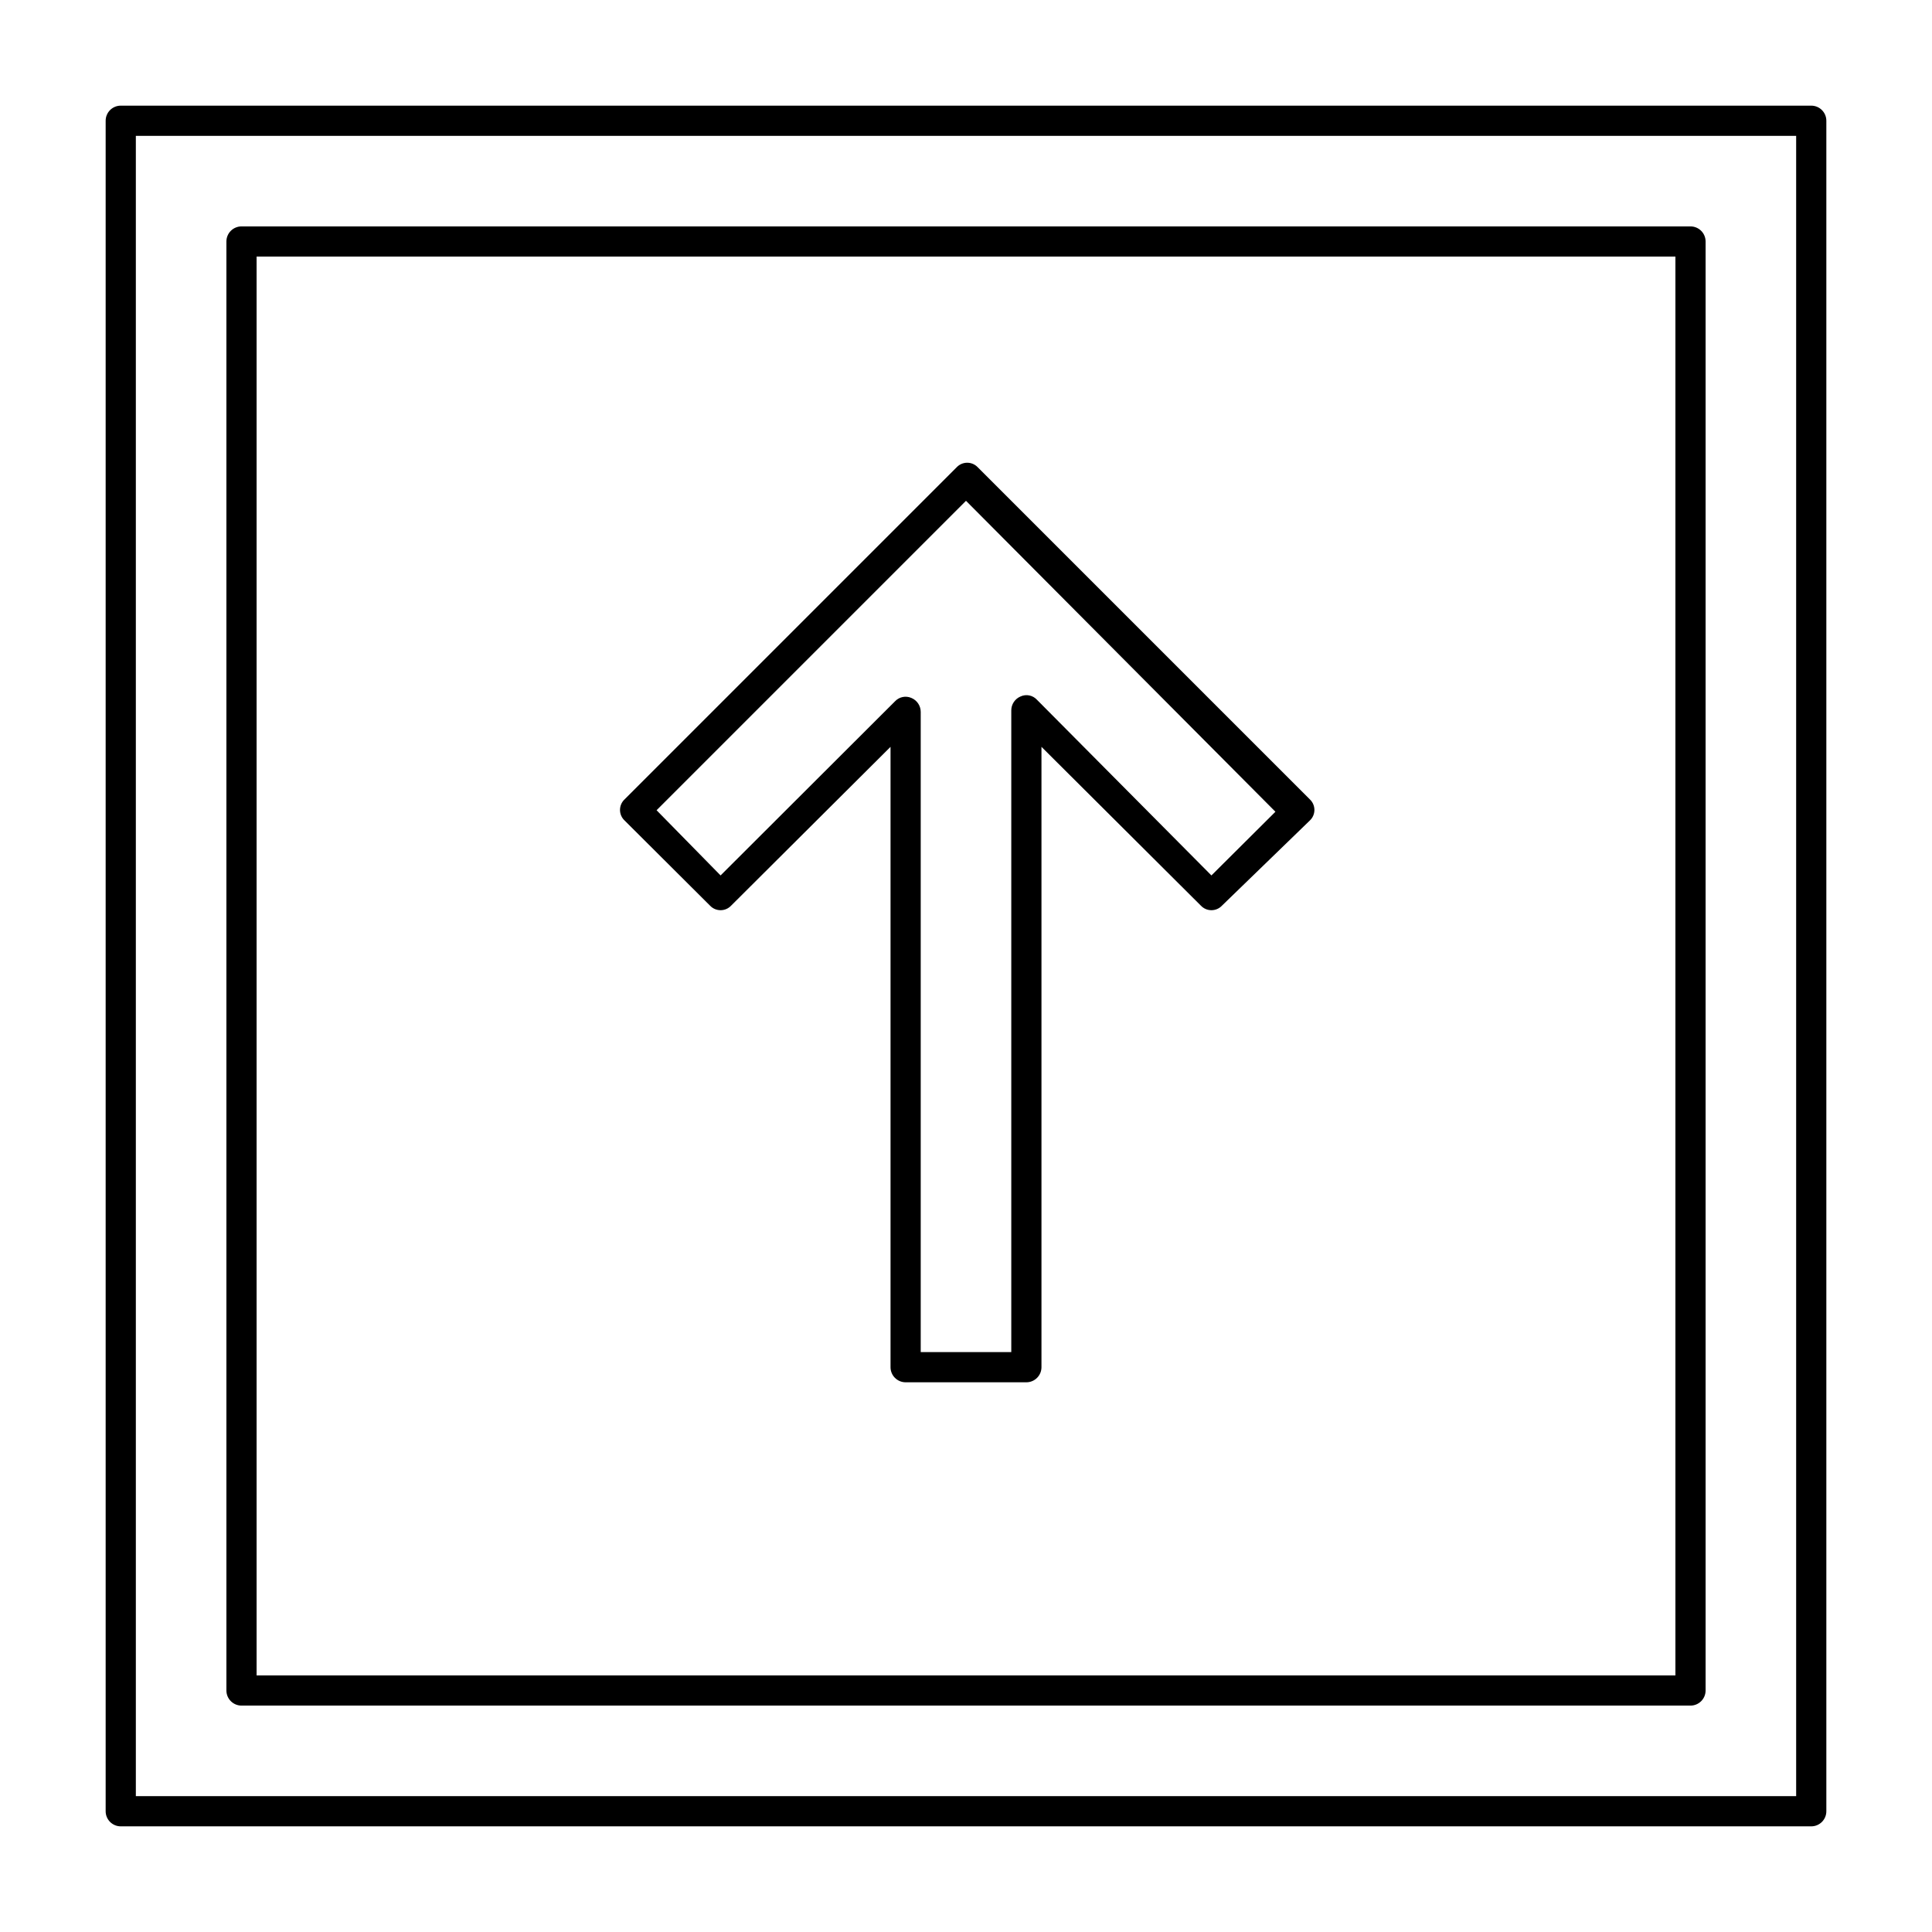
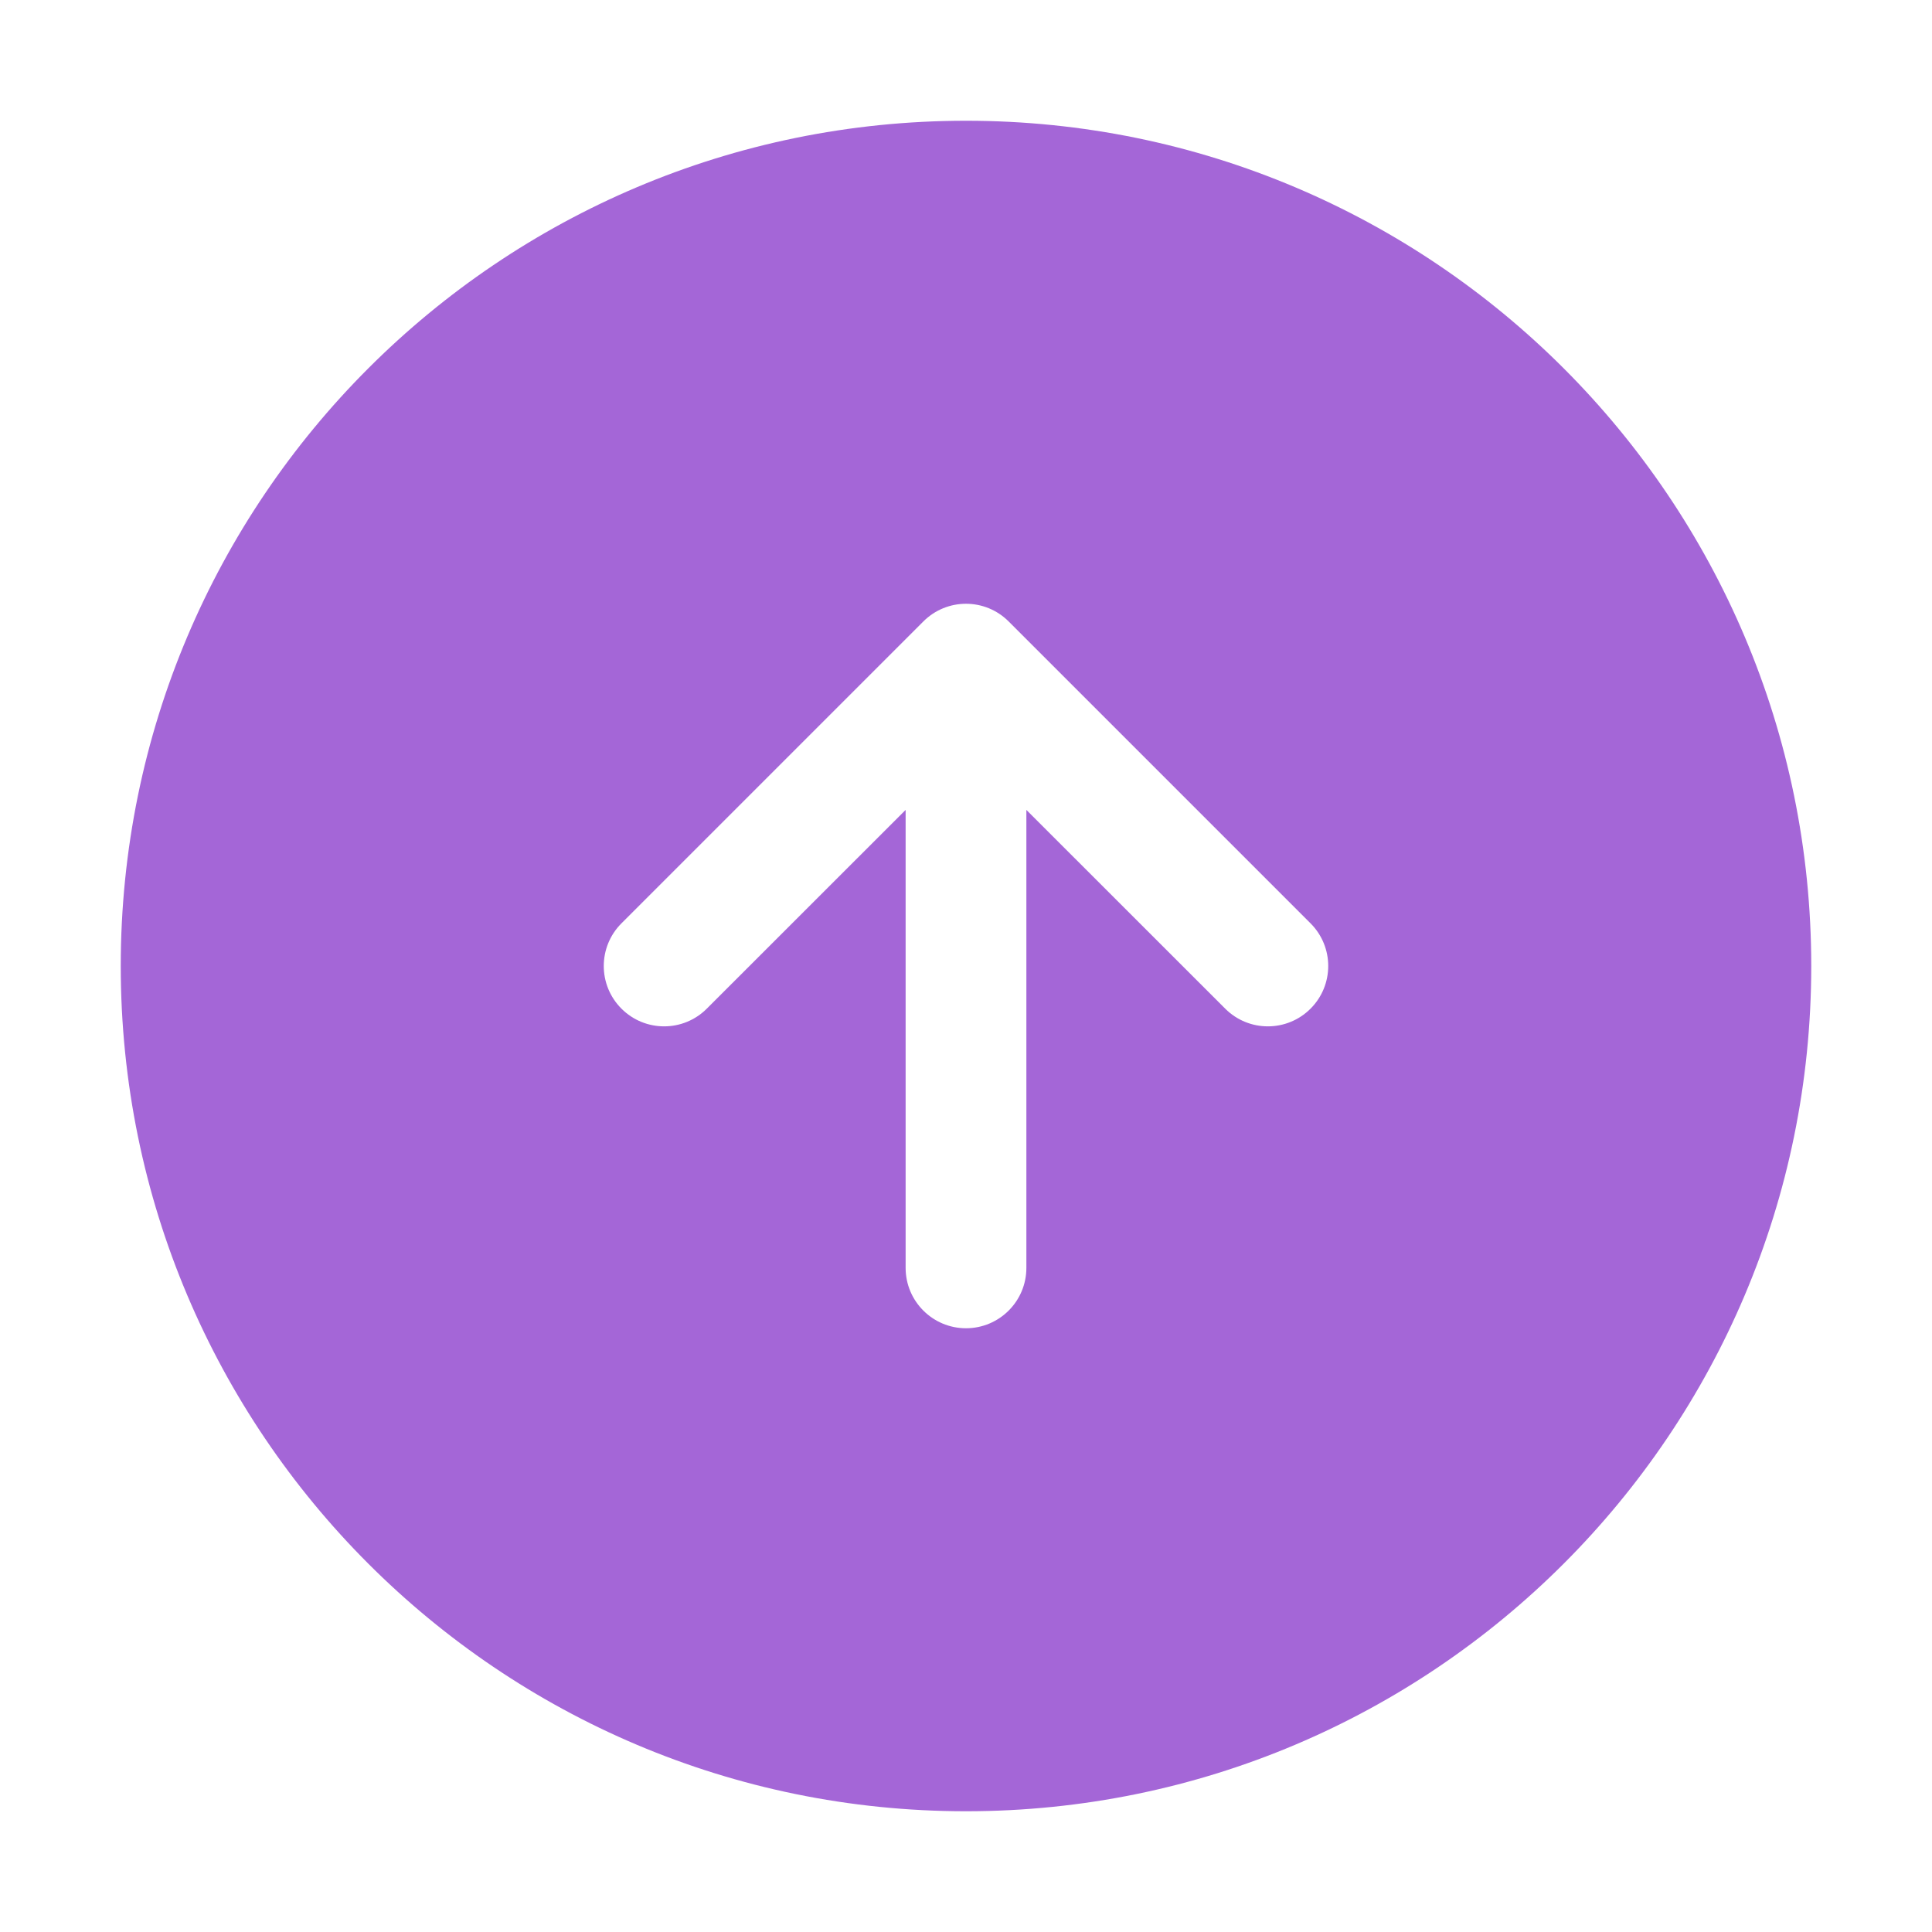
- <svg xmlns="http://www.w3.org/2000/svg" viewBox="0 0 64 64">
-   <g data-name="Layer 81" id="Layer_81">
-     <path d="M60,60.5H4a.5.5,0,0,1-.5-.5V4A.5.5,0,0,1,4,3.5H60a.5.5,0,0,1,.5.5V60A.5.5,0,0,1,60,60.5Zm-55.5-1h55V4.5H4.5Z" />
-     <path d="M56,56.5H8a.5.5,0,0,1-.5-.5V8A.5.5,0,0,1,8,7.5H56a.5.5,0,0,1,.5.5V56A.5.5,0,0,1,56,56.5Zm-47.5-1h47V8.5H8.5Z" />
-     <path d="M34,45.79H30a.5.5,0,0,1-.5-.5V24.74L24.22,30a.48.48,0,0,1-.7,0l-2.83-2.82a.48.48,0,0,1,0-.7l11-11a.48.48,0,0,1,.7,0l11,11a.48.48,0,0,1,0,.7L40.48,30a.48.48,0,0,1-.7,0L34.5,24.74V45.29A.5.5,0,0,1,34,45.79Zm-3.5-1h3V23.53a.5.5,0,0,1,.31-.46.47.47,0,0,1,.54.11L40.13,29l2.12-2.11L32,16.59,21.75,26.84,23.87,29l5.78-5.77a.48.48,0,0,1,.54-.11.5.5,0,0,1,.31.46Z" />
-   </g>
+ <svg xmlns="http://www.w3.org/2000/svg" width="24px" height="24px" viewBox="0 0 24 24" fill="none">
+   <path fill-rule="evenodd" clip-rule="evenodd" d="M1.5 12C1.5 6.201 6.201 1.5 12 1.5C17.799 1.5 22.5 6.201 22.5 12C22.5 17.799 17.799 22.5 12 22.5C6.201 22.5 1.5 17.799 1.5 12ZM15.22 12.53C15.513 12.823 15.987 12.823 16.28 12.53C16.573 12.237 16.573 11.763 16.28 11.47L12.53 7.72C12.237 7.427 11.763 7.427 11.47 7.72L7.72 11.47C7.427 11.763 7.427 12.237 7.72 12.53C8.013 12.823 8.487 12.823 8.78 12.53L11.25 10.061V15.75C11.25 16.164 11.586 16.5 12 16.5C12.414 16.5 12.75 16.164 12.75 15.75V10.061L15.22 12.53Z" fill="#A466D7" />
</svg>
